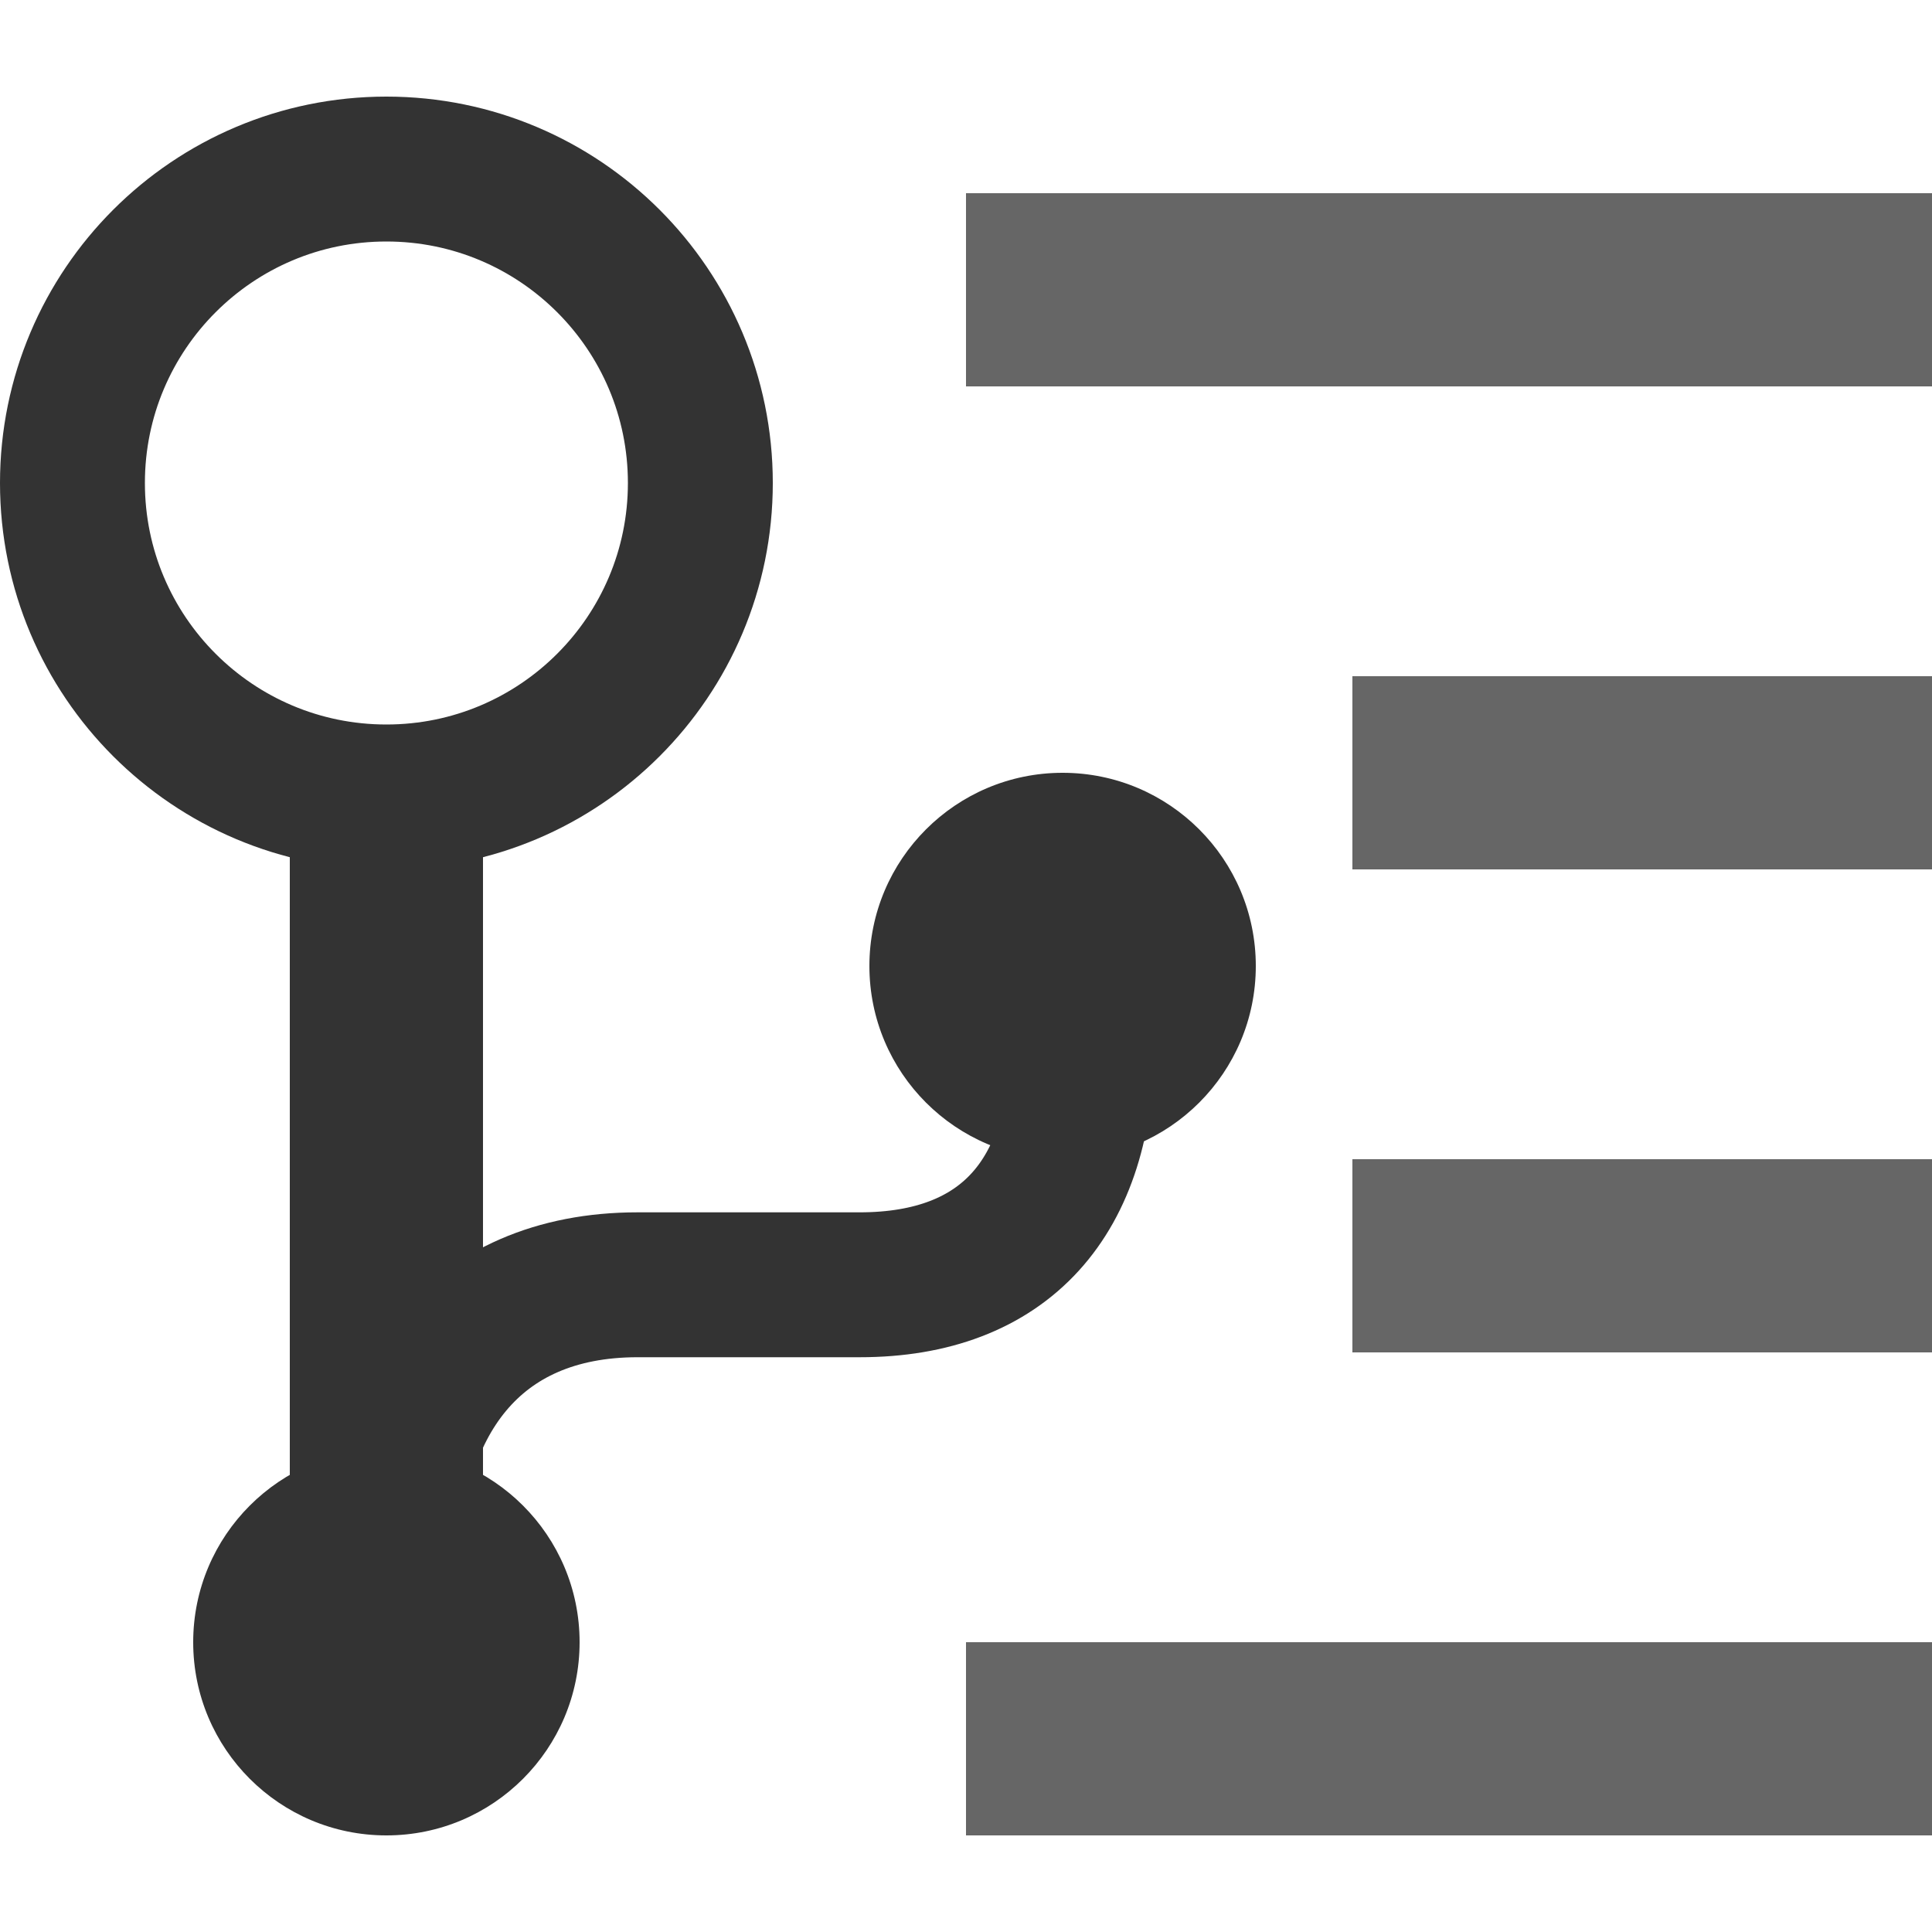
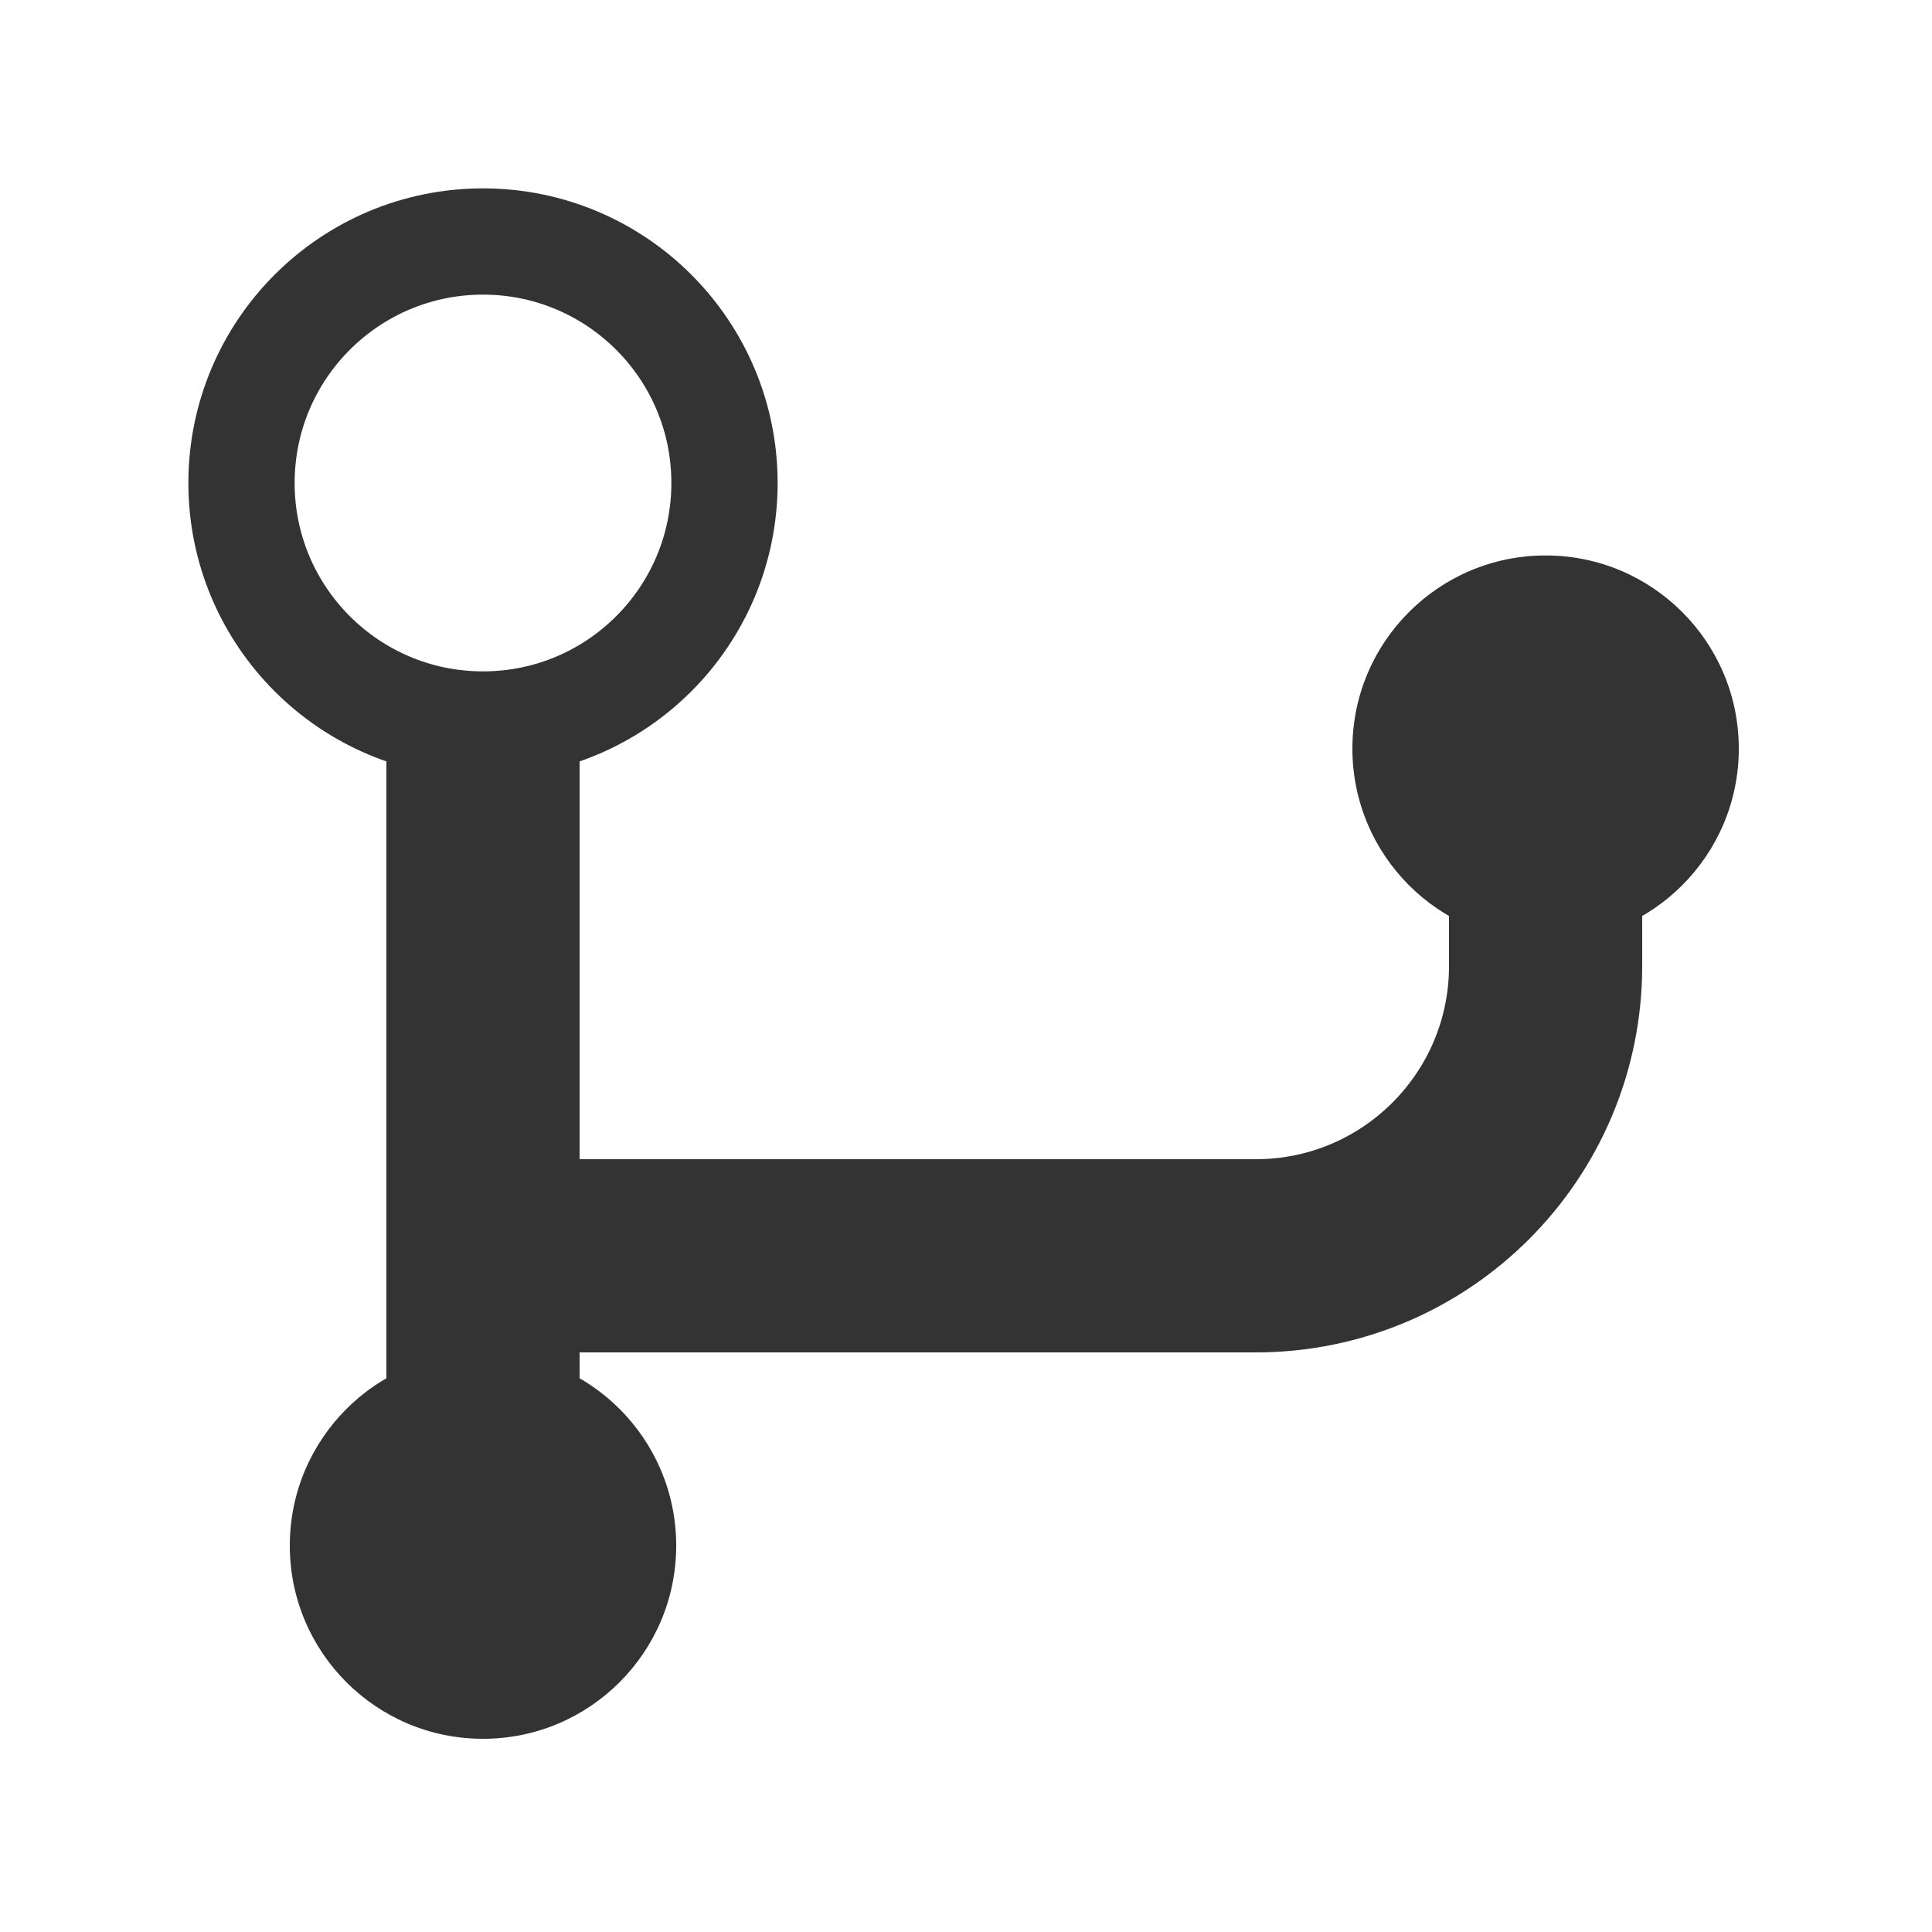
<svg xmlns="http://www.w3.org/2000/svg" width="24" height="24" viewBox="0 0 24 24" fill="none" stroke="#333333">
  <g transform="scale(1.2)">
-     <circle cx="4" cy="5" r="3.25" stroke-width="1.5" />
-     <path d="M4 8V16" stroke-width="2" />
-     <path d="M4 16.3C4 14.5 4.9 13.3 6.6 13.3H8.9C10.4 13.3 11.2 12.4 11.2 10.8" stroke-width="1.5" />
+     <circle cx="5" cy="5" r="2.5" stroke-width="1.1" />
+     <path d="M5 7.5V16M5 13H13A3 3 0 0 0 16 10V8" stroke-width="2" />
    <g fill="#333333" stroke="none">
-       <circle cx="4" cy="17" r="2" />
-       <circle cx="11" cy="10" r="2" />
-       <path d="M10 2H20V4H10ZM14 7H20V9H14ZM14 12H20V14H14ZM10 17H20V19H10Z" fill-opacity=".75" />
+       <circle cx="16" cy="7.75" r="2" />
+       <circle cx="5" cy="16" r="2" />
    </g>
  </g>
</svg>
